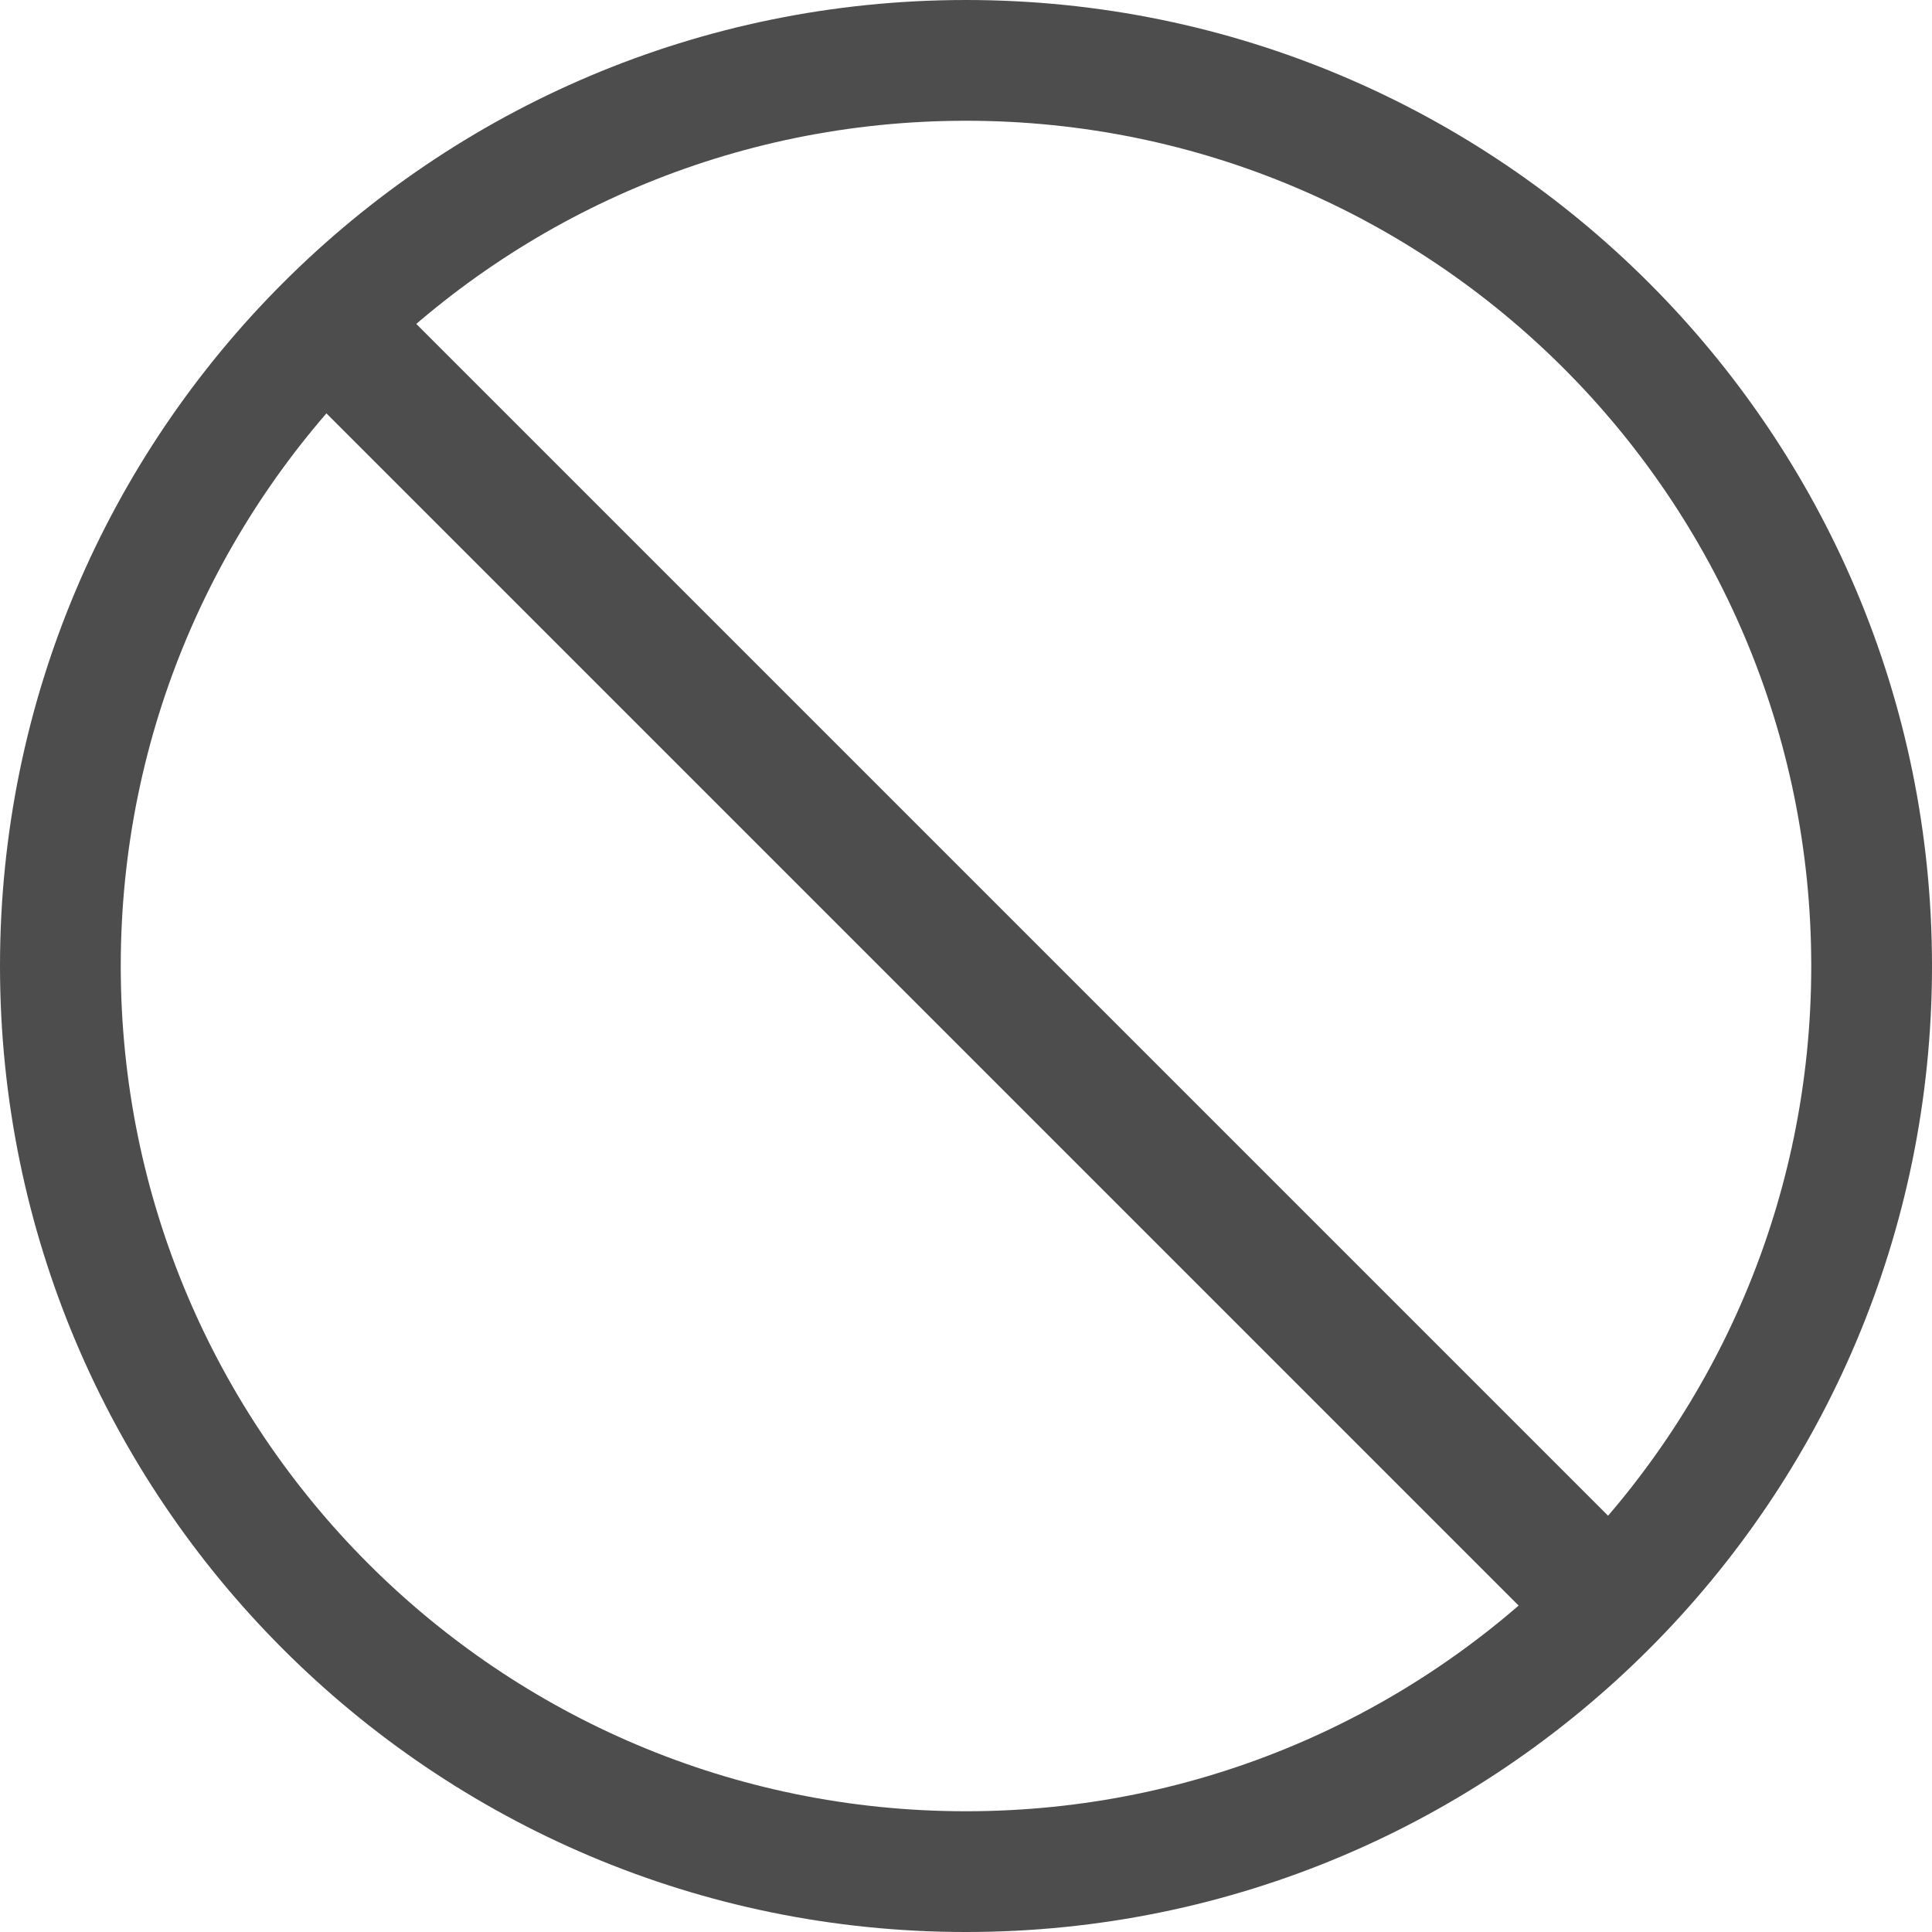
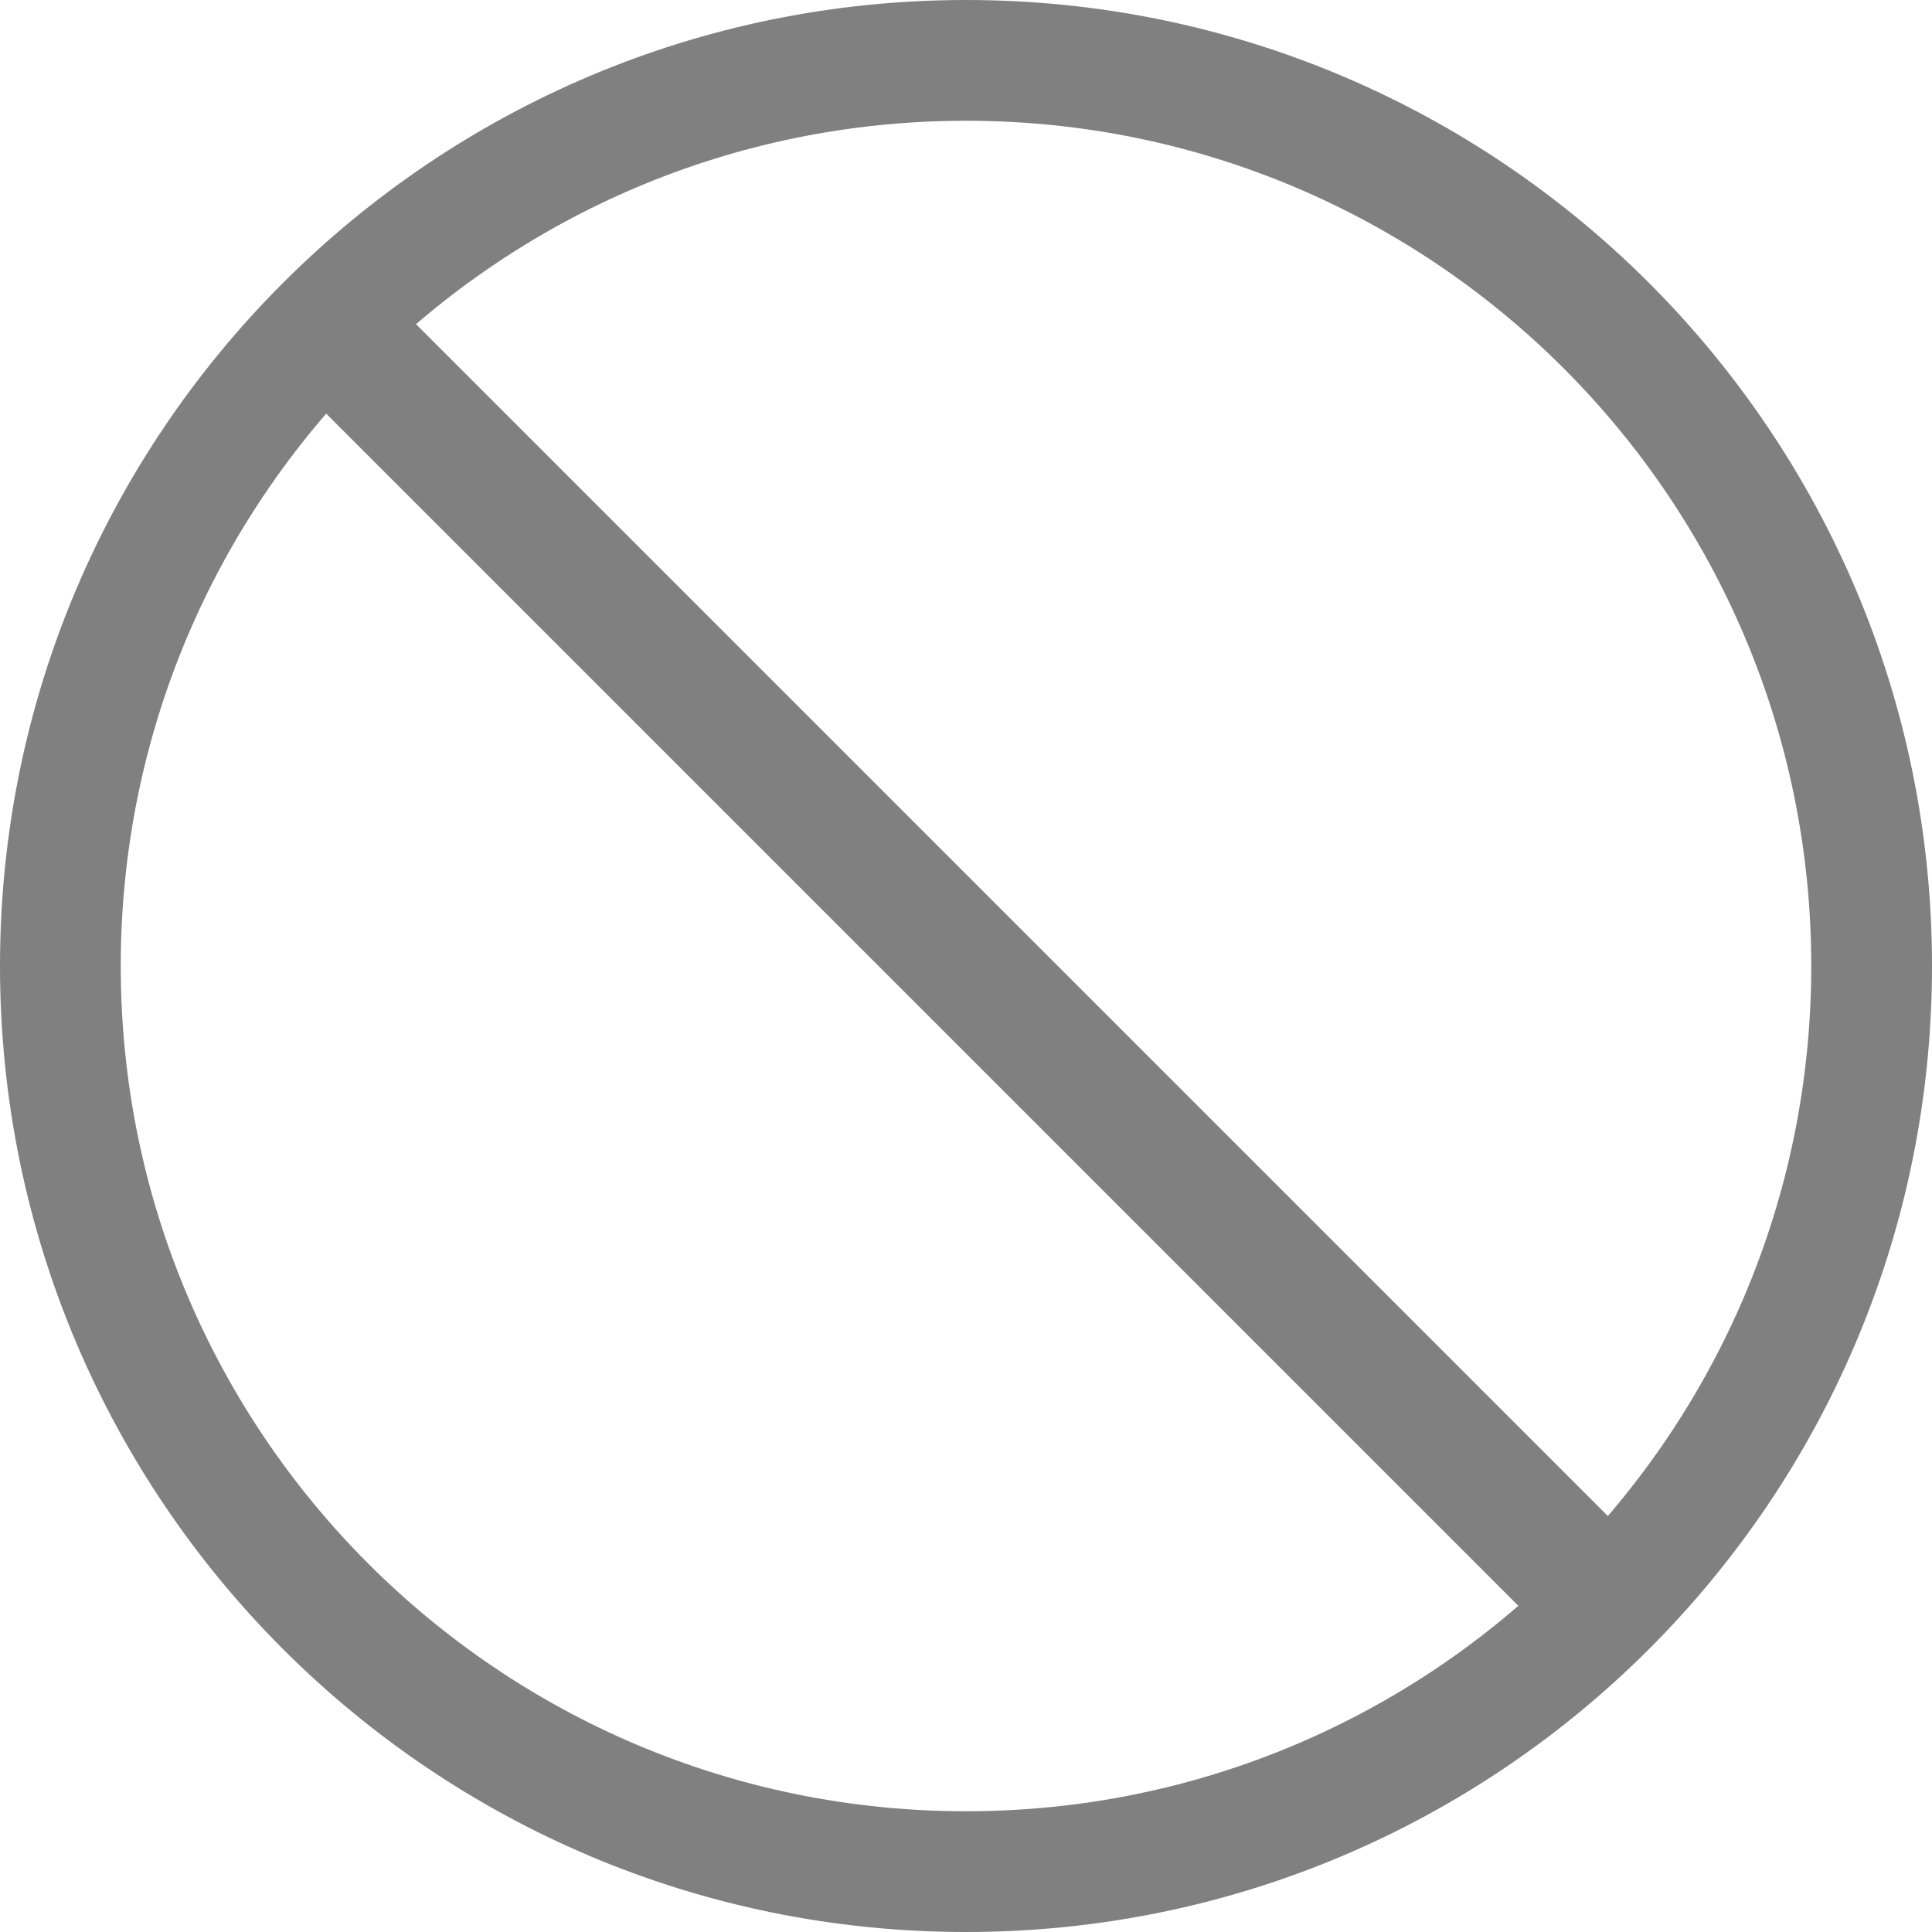
- <svg xmlns="http://www.w3.org/2000/svg" xmlns:ns1="http://www.openswatchbook.org/uri/2009/osb" width="16" height="16" version="1.1">
-   <defs>
+ <svg xmlns="http://www.w3.org/2000/svg" xmlns:ns1="http://www.openswatchbook.org/uri/2009/osb" height="16" id="svg7384" version="1.1" width="16">
+   <defs id="defs7386">
    <linearGradient id="linearGradient5606" ns1:paint="solid">
-       <stop id="stop5608" offset="0" style="stop-color:#000000" />
+       <stop id="stop5608" offset="0" style="stop-color:#000000;stop-opacity:1;" />
    </linearGradient>
    <linearGradient id="linearGradient4526" ns1:paint="solid">
-       <stop id="stop4528" offset="0" style="stop-color:#ffffff" />
+       <stop id="stop4528" offset="0" style="stop-color:#ffffff;stop-opacity:1;" />
    </linearGradient>
    <linearGradient id="linearGradient3600-4" ns1:paint="gradient">
-       <stop id="stop3602-7" offset="0" style="stop-color:#f4f4f4" />
-       <stop id="stop3604-6" offset="1" style="stop-color:#dbdbdb" />
+       <stop id="stop3602-7" offset="0" style="stop-color:#f4f4f4;stop-opacity:1" />
+       <stop id="stop3604-6" offset="1" style="stop-color:#dbdbdb;stop-opacity:1" />
    </linearGradient>
  </defs>
-   <g id="layer9" label="status" transform="translate(-1033,67.00002)">
-     <path d="m 1041,-67 c 4.418,0 8,3.582 8,8 0,4.418 -3.582,8 -8,8 -4.418,0 -8,-3.582 -8,-8 0,-4.418 3.582,-8 8,-8 z m 0,1 c -3.866,0 -7,3.134 -7,7 0,3.866 3.134,7 7,7 3.866,0 7,-3.134 7,-7 0,-3.866 -3.134,-7 -7,-7 z" style="fill:#4d4d4d" />
-     <rect width="14.591" height="1.05" x="687.19" y="-778.36" transform="rotate(45.00014)" style="fill:#4d4d4d" />
+   <g id="layer9" label="status" style="display:inline" transform="translate(-1033,67.00002)">
+     <path d="m 1041,-67 c 4.418,0 8,3.582 8,8 0,4.418 -3.582,8 -8,8 -4.418,0 -8,-3.582 -8,-8 0,-4.418 3.582,-8 8,-8 z m 0,1 c -3.866,0 -7,3.134 -7,7 0,3.866 3.134,7 7,7 3.866,0 7,-3.134 7,-7 0,-3.866 -3.134,-7 -7,-7 z" id="path5218-5" style="display:inline;opacity:1;fill:#808080;fill-opacity:1;stroke:none;stroke-width:4;stroke-linecap:round;stroke-linejoin:round;stroke-miterlimit:4;stroke-dasharray:none;stroke-dashoffset:0;stroke-opacity:1" />
+     <rect height="1.05" id="rect1954" style="opacity:1;fill:#808080;fill-opacity:1;stroke:none;stroke-width:0.098;stroke-linecap:round;stroke-linejoin:round;stroke-miterlimit:4;stroke-dasharray:none;stroke-opacity:1" transform="rotate(45.00014)" width="14.591" x="687.194" y="-778.357" />
  </g>
+   <g id="layer2" style="display:inline" transform="translate(-792,-300)" />
+   <g id="layer4" style="display:inline" transform="translate(-792,-300)" />
+   <g id="g1812" style="display:inline" transform="translate(-792,-300)" />
+   <g id="g6217" style="display:inline" transform="translate(-792,-300)" />
+   <g id="layer3" style="display:inline" transform="translate(-792,-300)" />
+   <g id="g1833" style="display:inline" transform="translate(-792,-300)" />
+   <g id="layer1" style="display:inline" transform="translate(-792,-300)" />
</svg>
